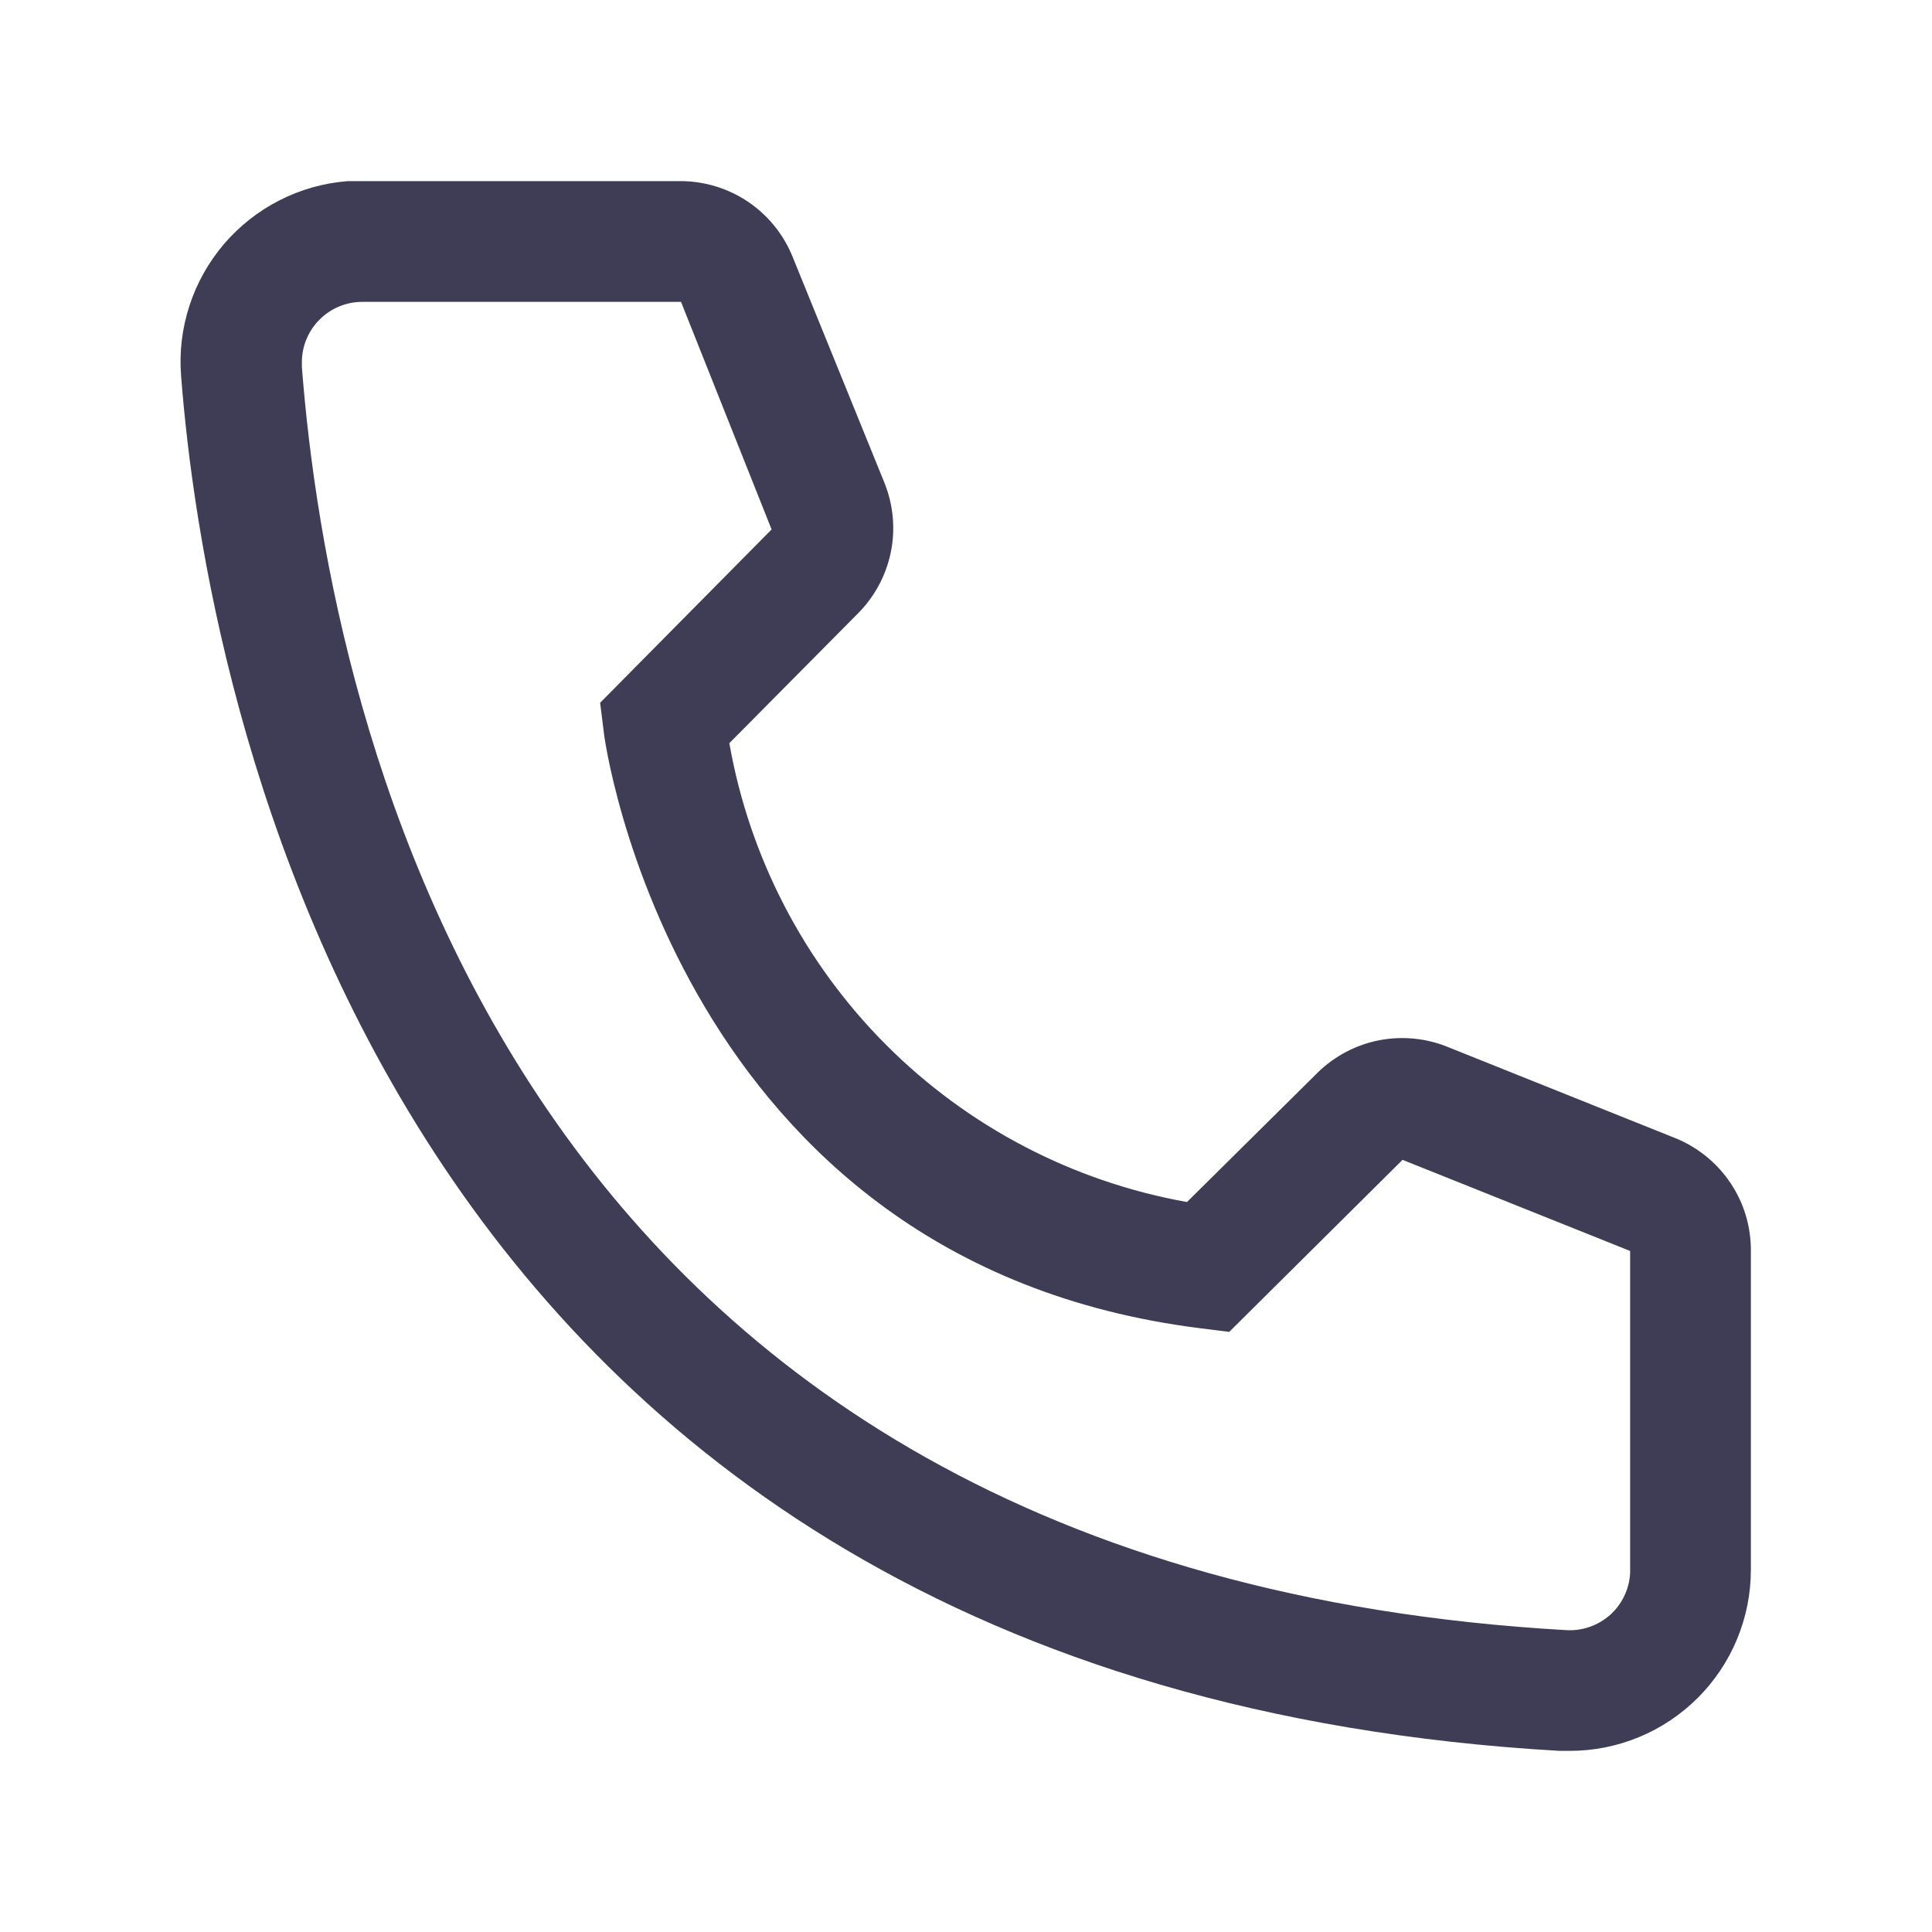
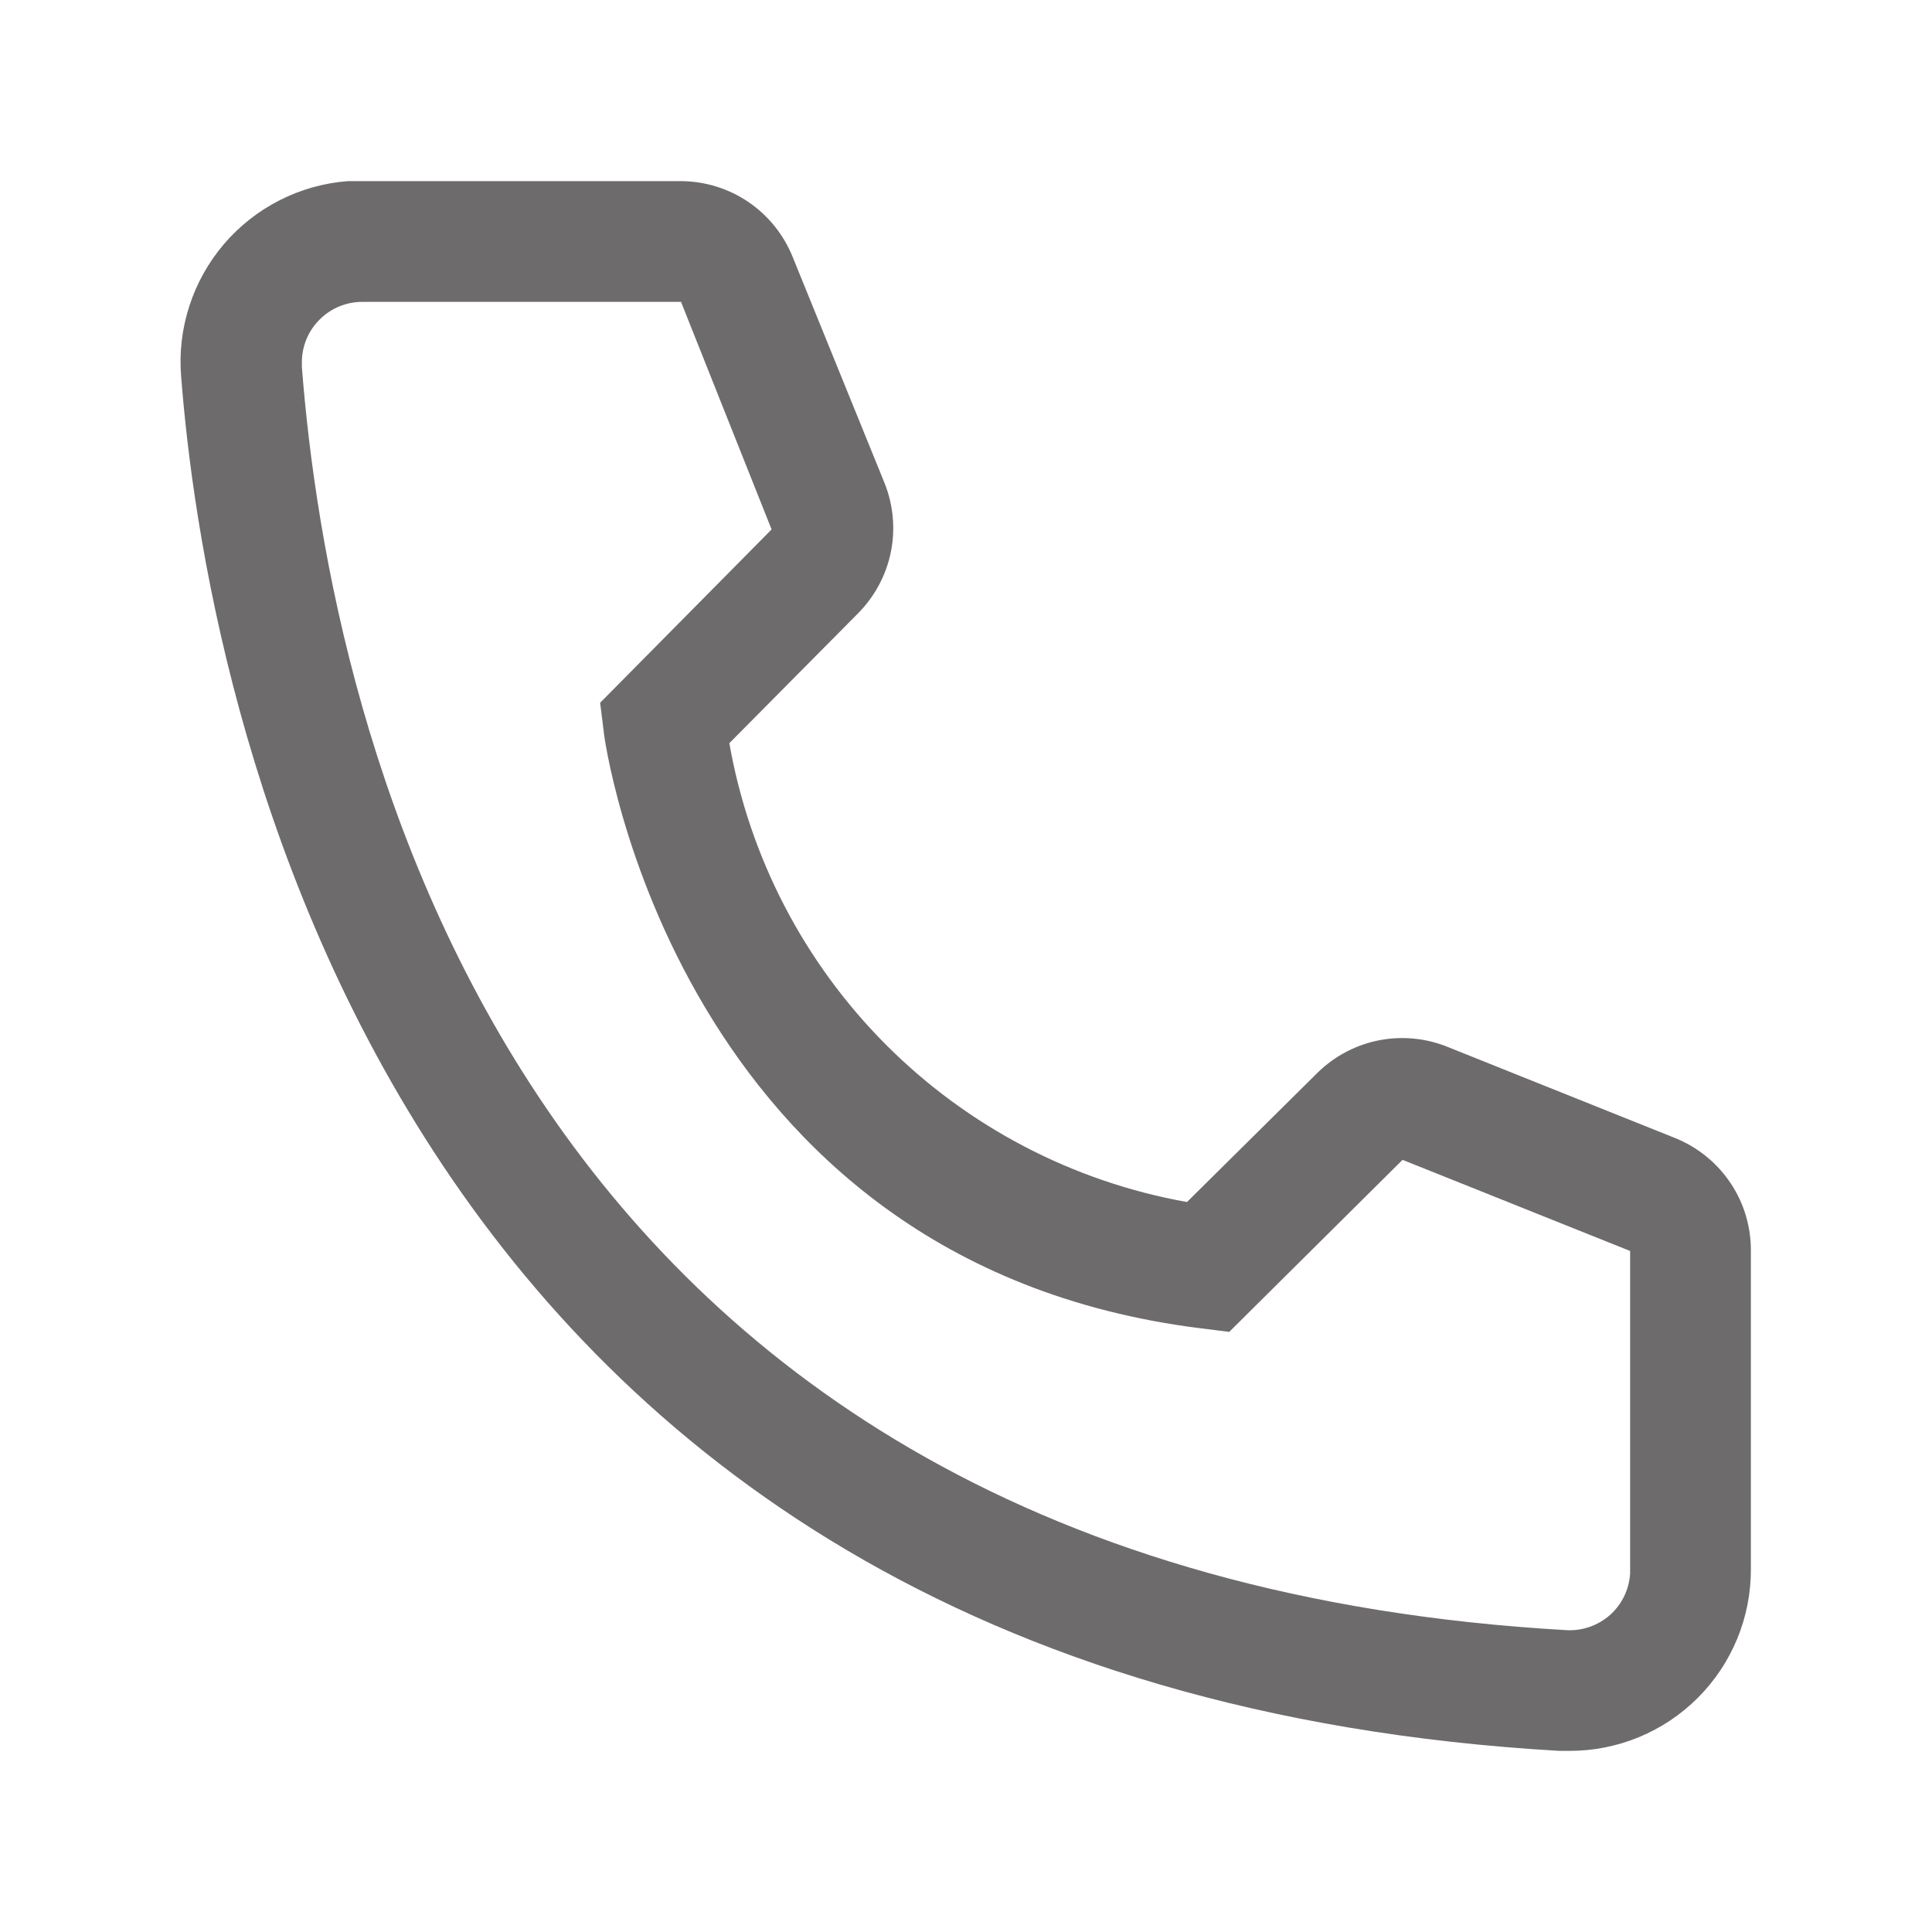
<svg xmlns="http://www.w3.org/2000/svg" width="24" height="24" viewBox="0 0 24 24" fill="none">
-   <path d="M19.5 21.75H19.373C4.635 20.902 2.543 8.467 2.25 4.673C2.226 4.377 2.261 4.081 2.353 3.799C2.444 3.518 2.59 3.257 2.782 3.032C2.975 2.807 3.209 2.622 3.473 2.488C3.737 2.353 4.025 2.273 4.32 2.25H8.453C8.753 2.25 9.047 2.34 9.295 2.508C9.544 2.677 9.736 2.916 9.848 3.195L10.988 6C11.097 6.273 11.125 6.572 11.066 6.86C11.007 7.148 10.865 7.412 10.658 7.62L9.06 9.232C9.31 10.651 9.989 11.958 11.005 12.977C12.022 13.997 13.328 14.679 14.745 14.932L16.373 13.32C16.584 13.115 16.851 12.976 17.14 12.921C17.429 12.867 17.729 12.898 18 13.012L20.828 14.145C21.102 14.26 21.337 14.454 21.501 14.702C21.666 14.95 21.752 15.242 21.75 15.54V19.5C21.75 20.097 21.513 20.669 21.091 21.091C20.669 21.513 20.097 21.75 19.5 21.75ZM4.5 3.75C4.301 3.75 4.11 3.829 3.97 3.97C3.829 4.11 3.75 4.301 3.75 4.5V4.56C4.095 9 6.308 19.5 19.455 20.25C19.554 20.256 19.652 20.243 19.746 20.21C19.839 20.178 19.925 20.128 19.999 20.063C20.073 19.997 20.133 19.918 20.176 19.829C20.219 19.74 20.244 19.644 20.25 19.545V15.54L17.423 14.408L15.27 16.545L14.91 16.5C8.385 15.682 7.5 9.158 7.5 9.09L7.455 8.73L9.585 6.577L8.46 3.75H4.5Z" fill="#3F3D56" />
+   <path d="M19.5 21.75H19.373C4.635 20.902 2.543 8.467 2.25 4.673C2.226 4.377 2.261 4.081 2.353 3.799C2.444 3.518 2.59 3.257 2.782 3.032C2.975 2.807 3.209 2.622 3.473 2.488C3.737 2.353 4.025 2.273 4.32 2.25H8.453C8.753 2.25 9.047 2.34 9.295 2.508C9.544 2.677 9.736 2.916 9.848 3.195L10.988 6C11.097 6.273 11.125 6.572 11.066 6.86C11.007 7.148 10.865 7.412 10.658 7.62L9.06 9.232C9.31 10.651 9.989 11.958 11.005 12.977C12.022 13.997 13.328 14.679 14.745 14.932L16.373 13.32C16.584 13.115 16.851 12.976 17.14 12.921C17.429 12.867 17.729 12.898 18 13.012L20.828 14.145C21.102 14.26 21.337 14.454 21.501 14.702C21.666 14.95 21.752 15.242 21.75 15.54V19.5C21.75 20.097 21.513 20.669 21.091 21.091C20.669 21.513 20.097 21.75 19.5 21.75ZM4.5 3.75C4.301 3.75 4.11 3.829 3.97 3.97C3.829 4.11 3.75 4.301 3.75 4.5V4.56C4.095 9 6.308 19.5 19.455 20.25C19.554 20.256 19.652 20.243 19.746 20.21C19.839 20.178 19.925 20.128 19.999 20.063C20.073 19.997 20.133 19.918 20.176 19.829C20.219 19.74 20.244 19.644 20.25 19.545V15.54L17.423 14.408L15.27 16.545L14.91 16.5C8.385 15.682 7.5 9.158 7.5 9.09L7.455 8.73L9.585 6.577L8.46 3.75H4.5Z" fill="#6D6B6B" />
</svg>
